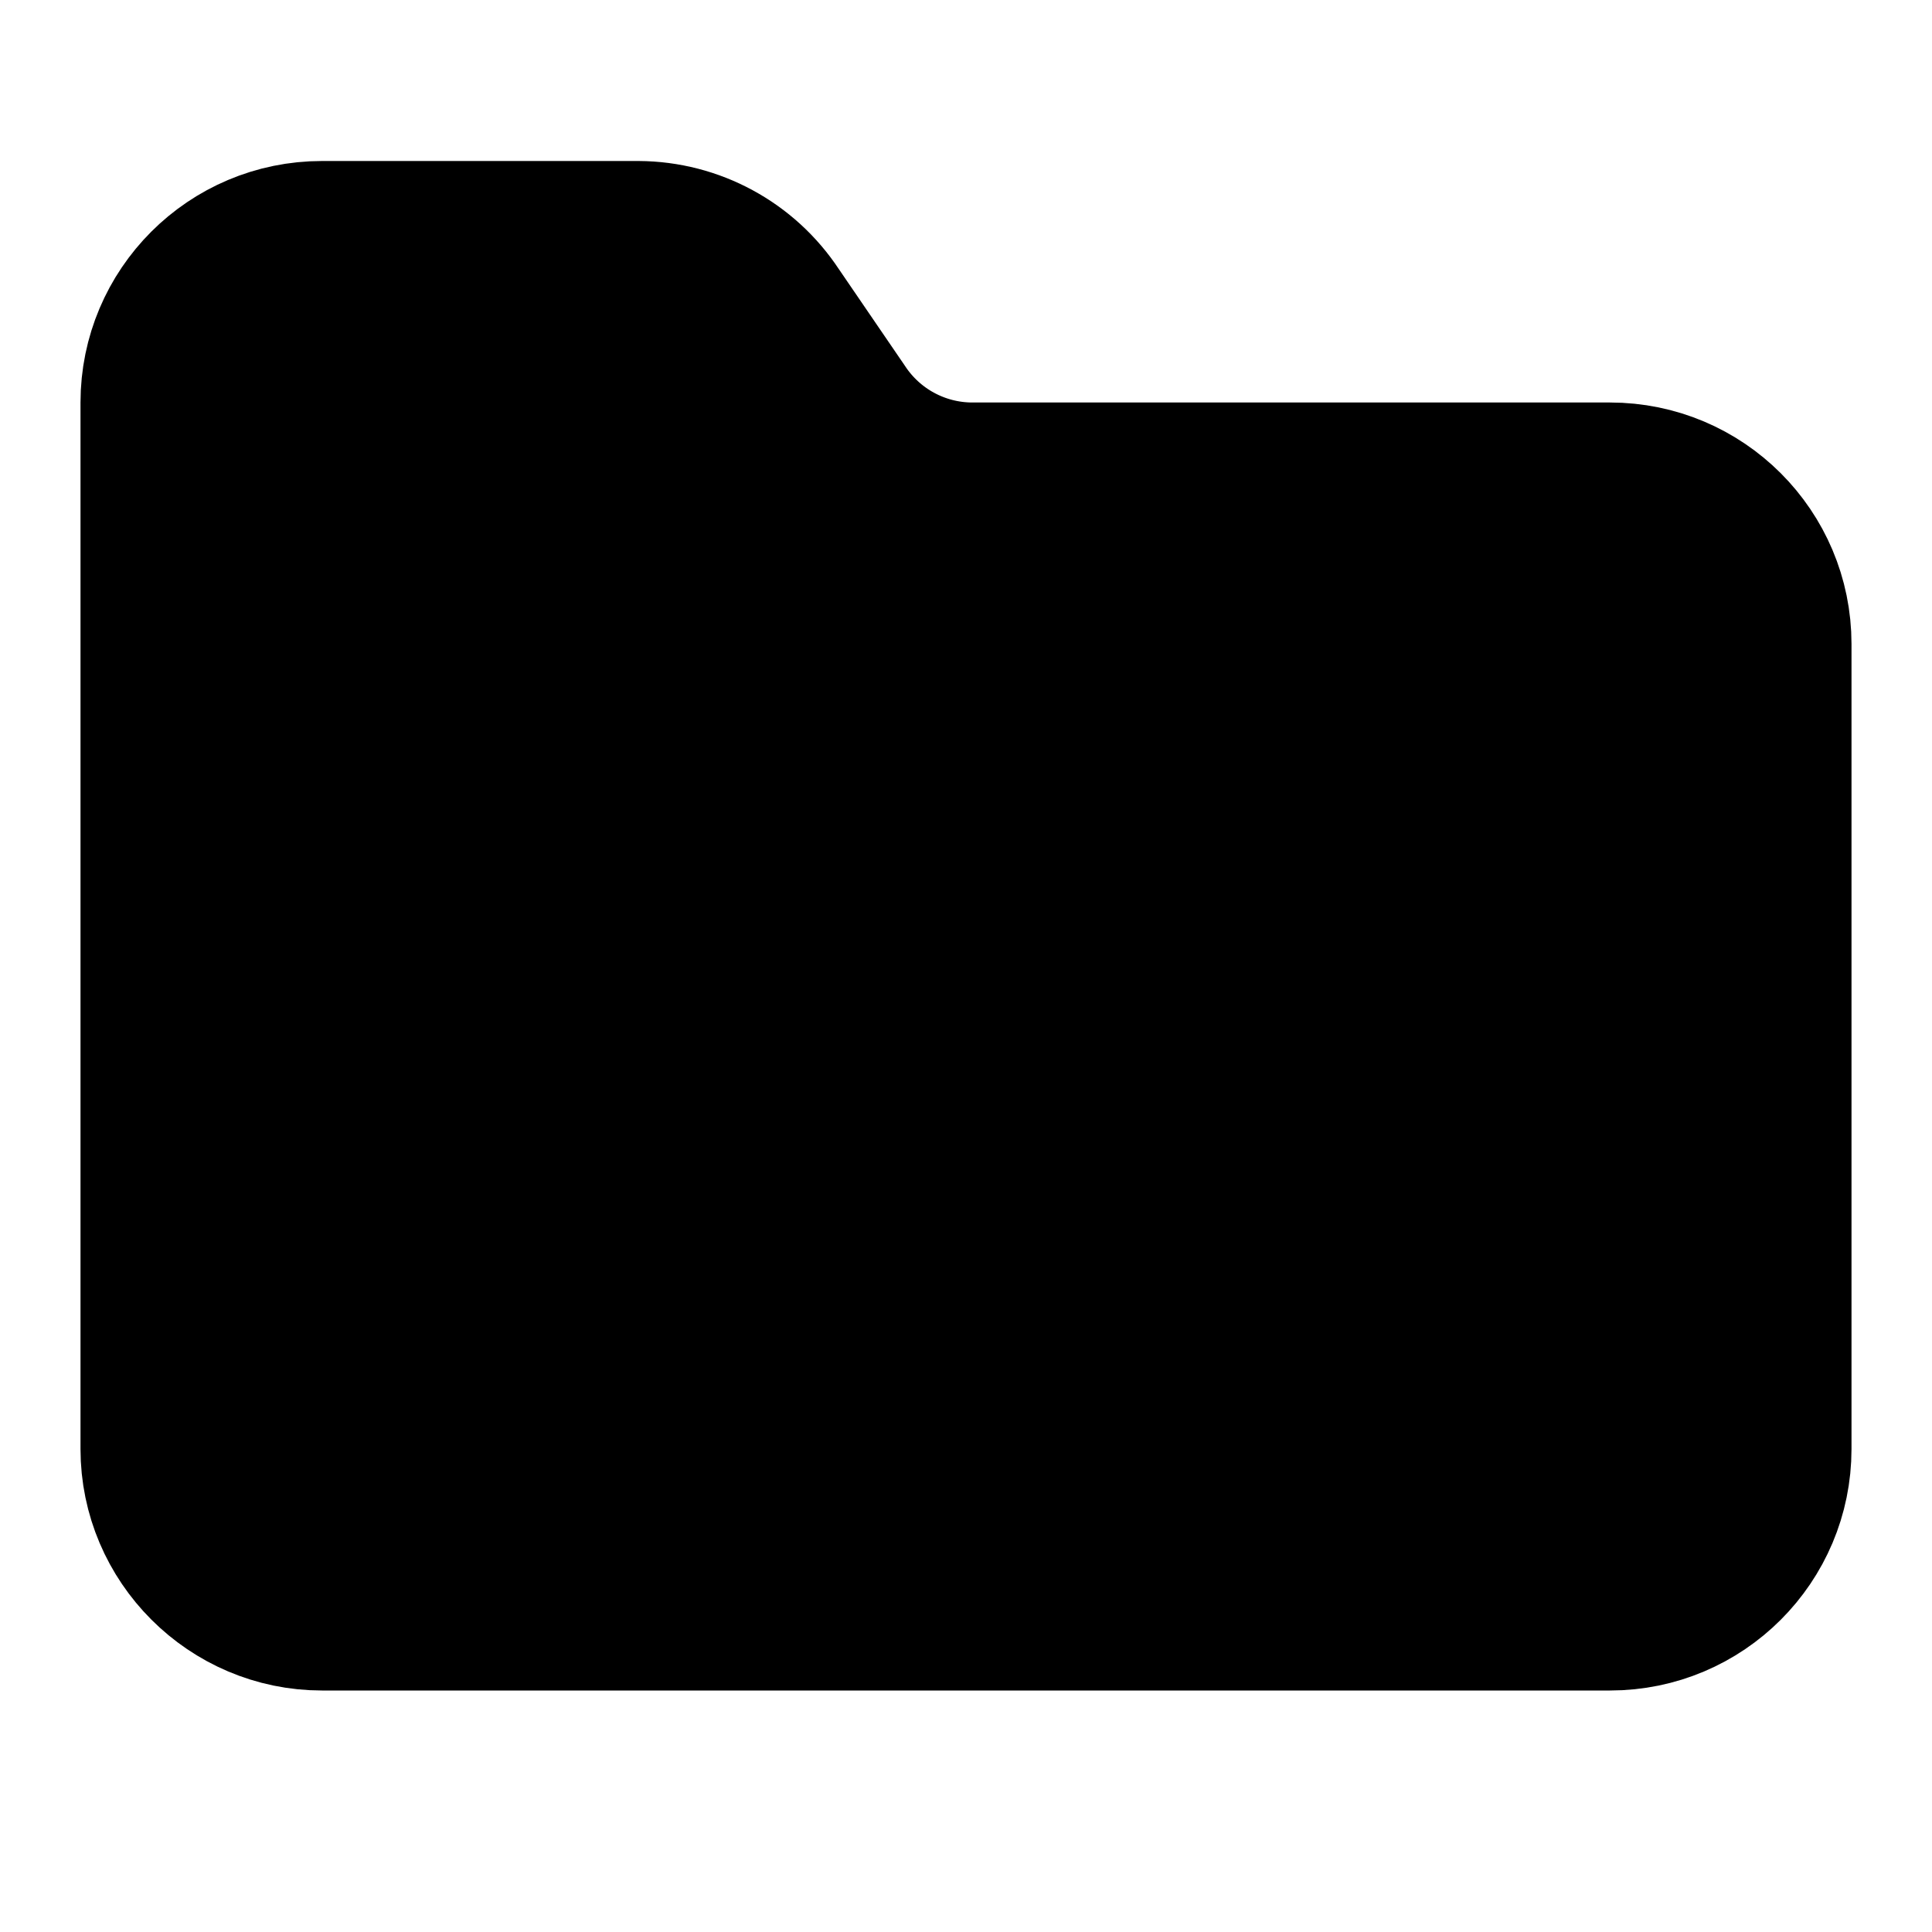
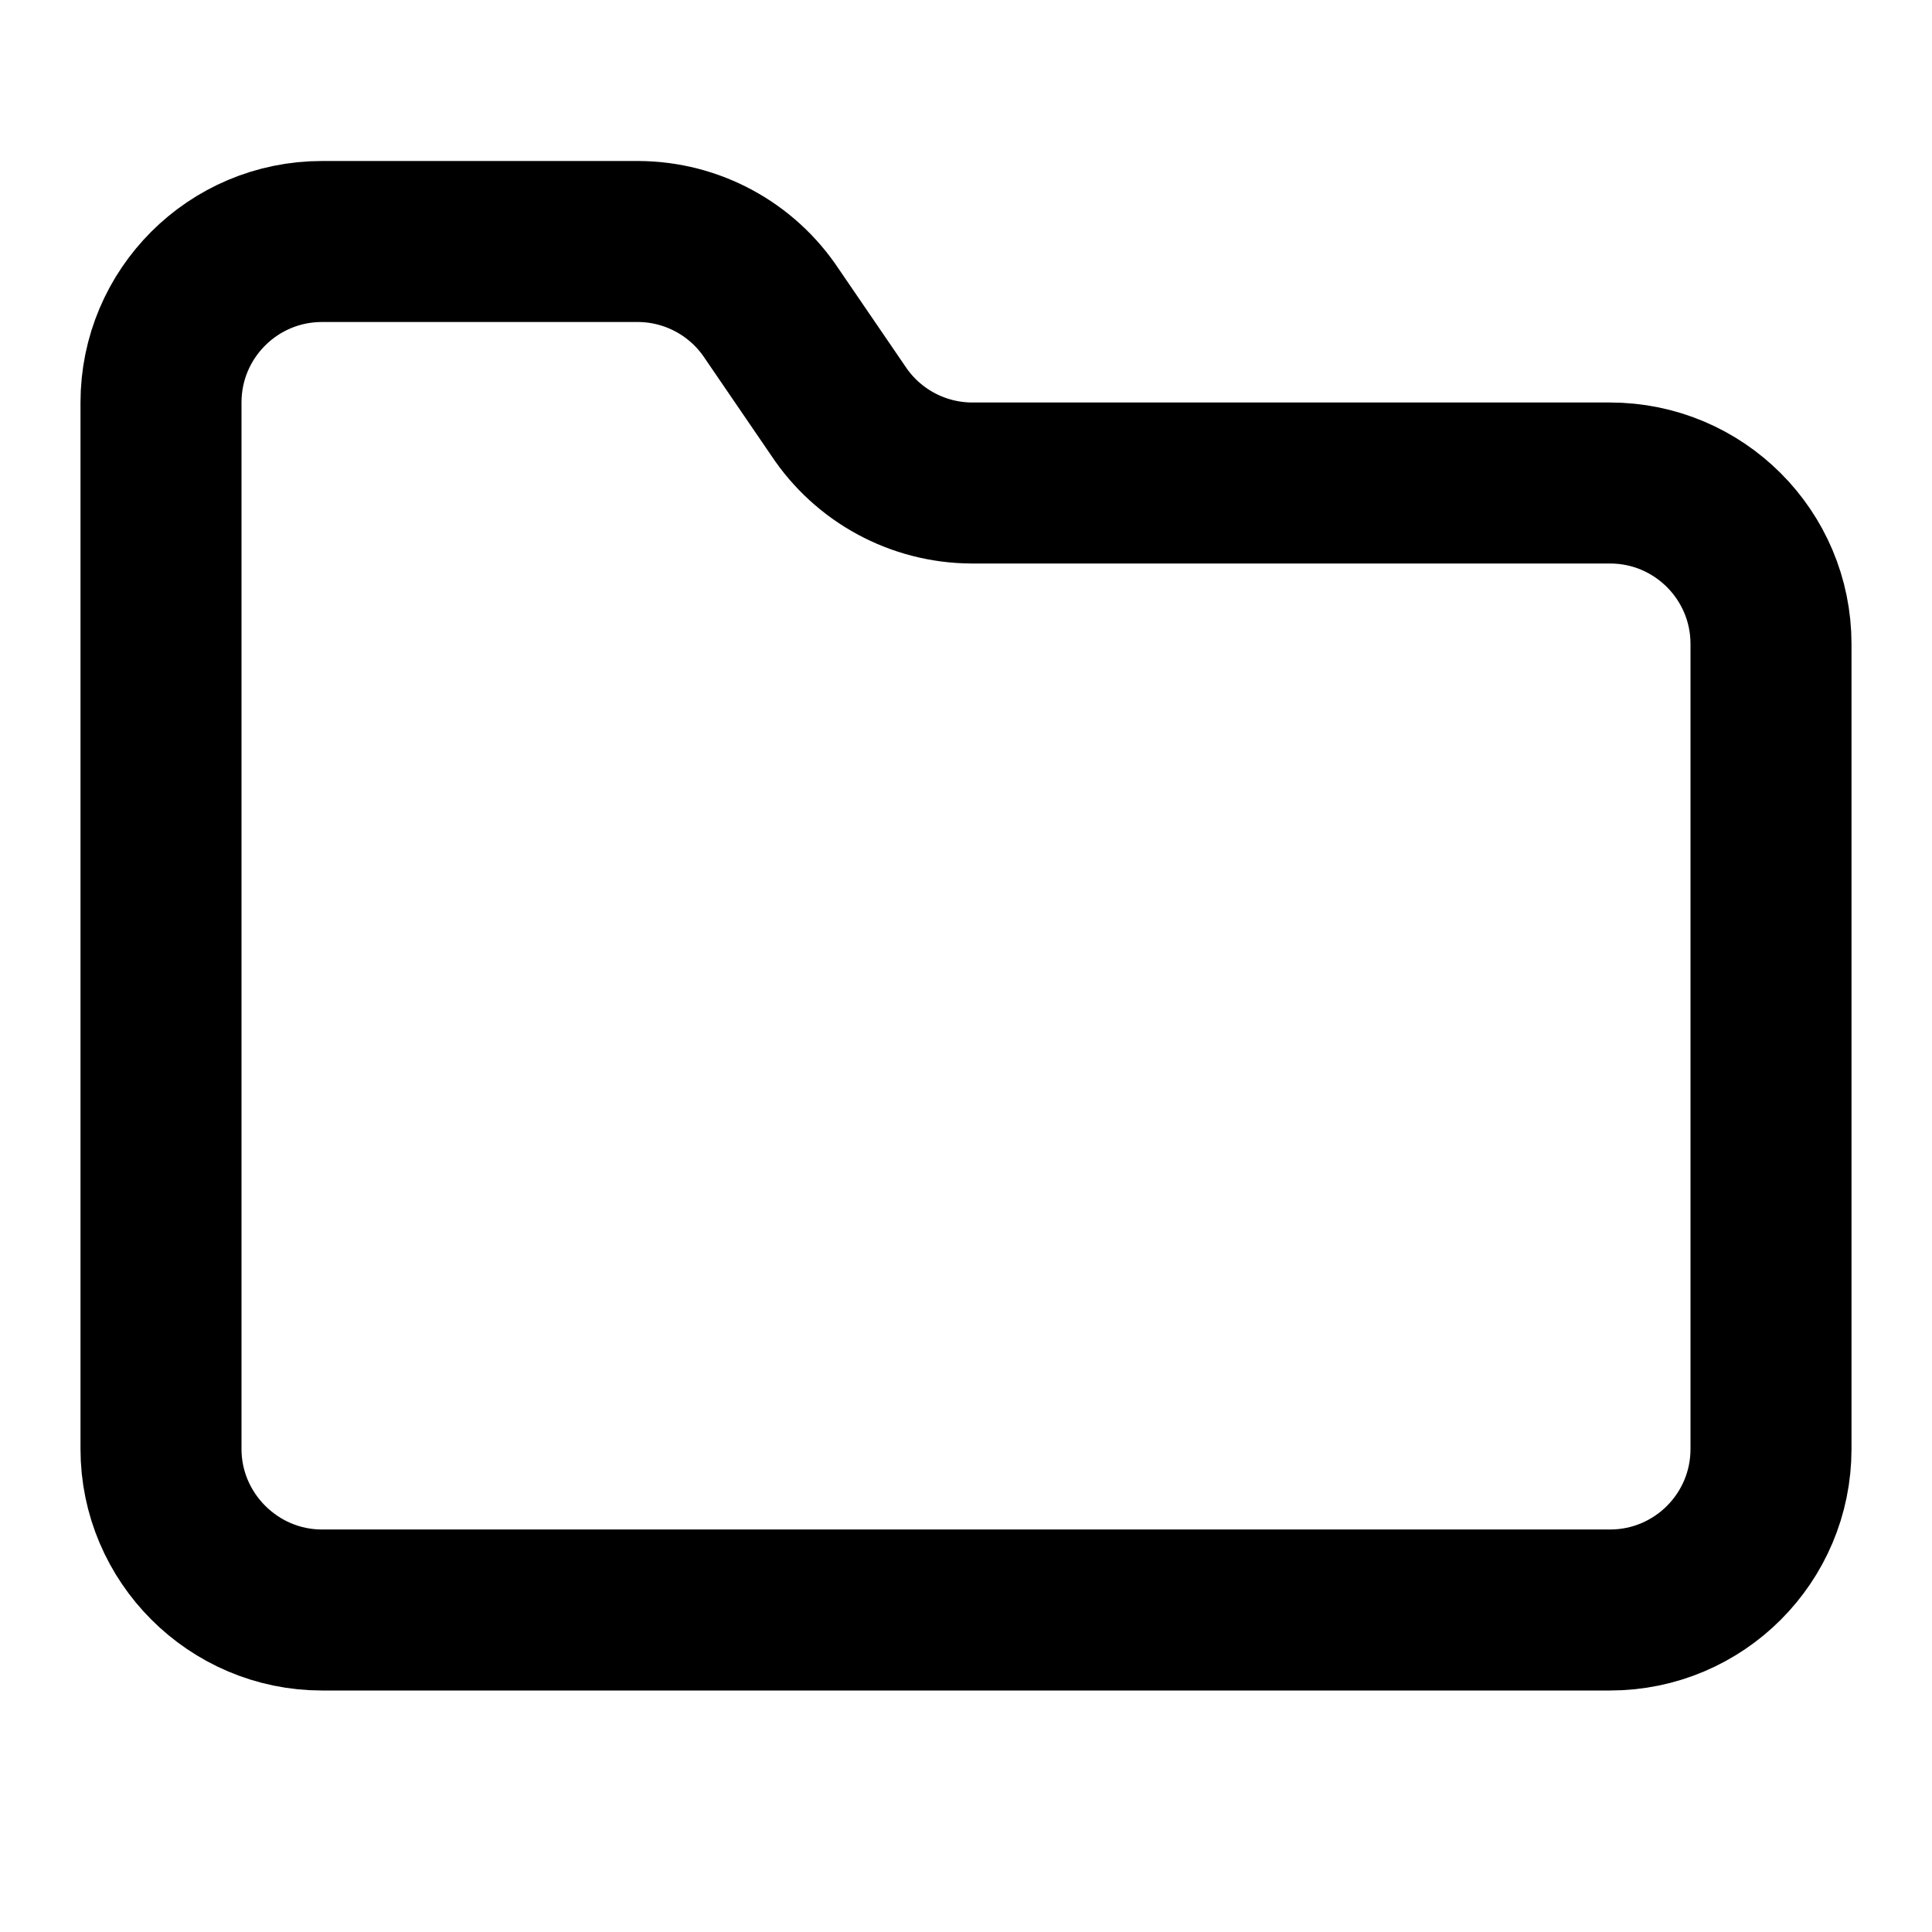
- <svg xmlns="http://www.w3.org/2000/svg" width="24" height="24" viewBox="0 0 24 24" fill="currentColor" stroke="currentColor" stroke-width="2" stroke-linecap="round" stroke-linejoin="round">
+ <svg xmlns="http://www.w3.org/2000/svg" width="24" height="24" viewBox="0 0 24 24" fill="none" stroke="currentColor" stroke-width="2" stroke-linecap="round" stroke-linejoin="round" style="stroke-width: 2px !important;">
  <path d="M4 20h16a2 2 0 0 0 2-2V8a2 2 0 0 0-2-2h-7.93a2 2 0 0 1-1.66-.9l-.82-1.2A2 2 0 0 0 7.93 3H4a2 2 0 0 0-2 2v13c0 1.1.9 2 2 2Z" />
</svg>
